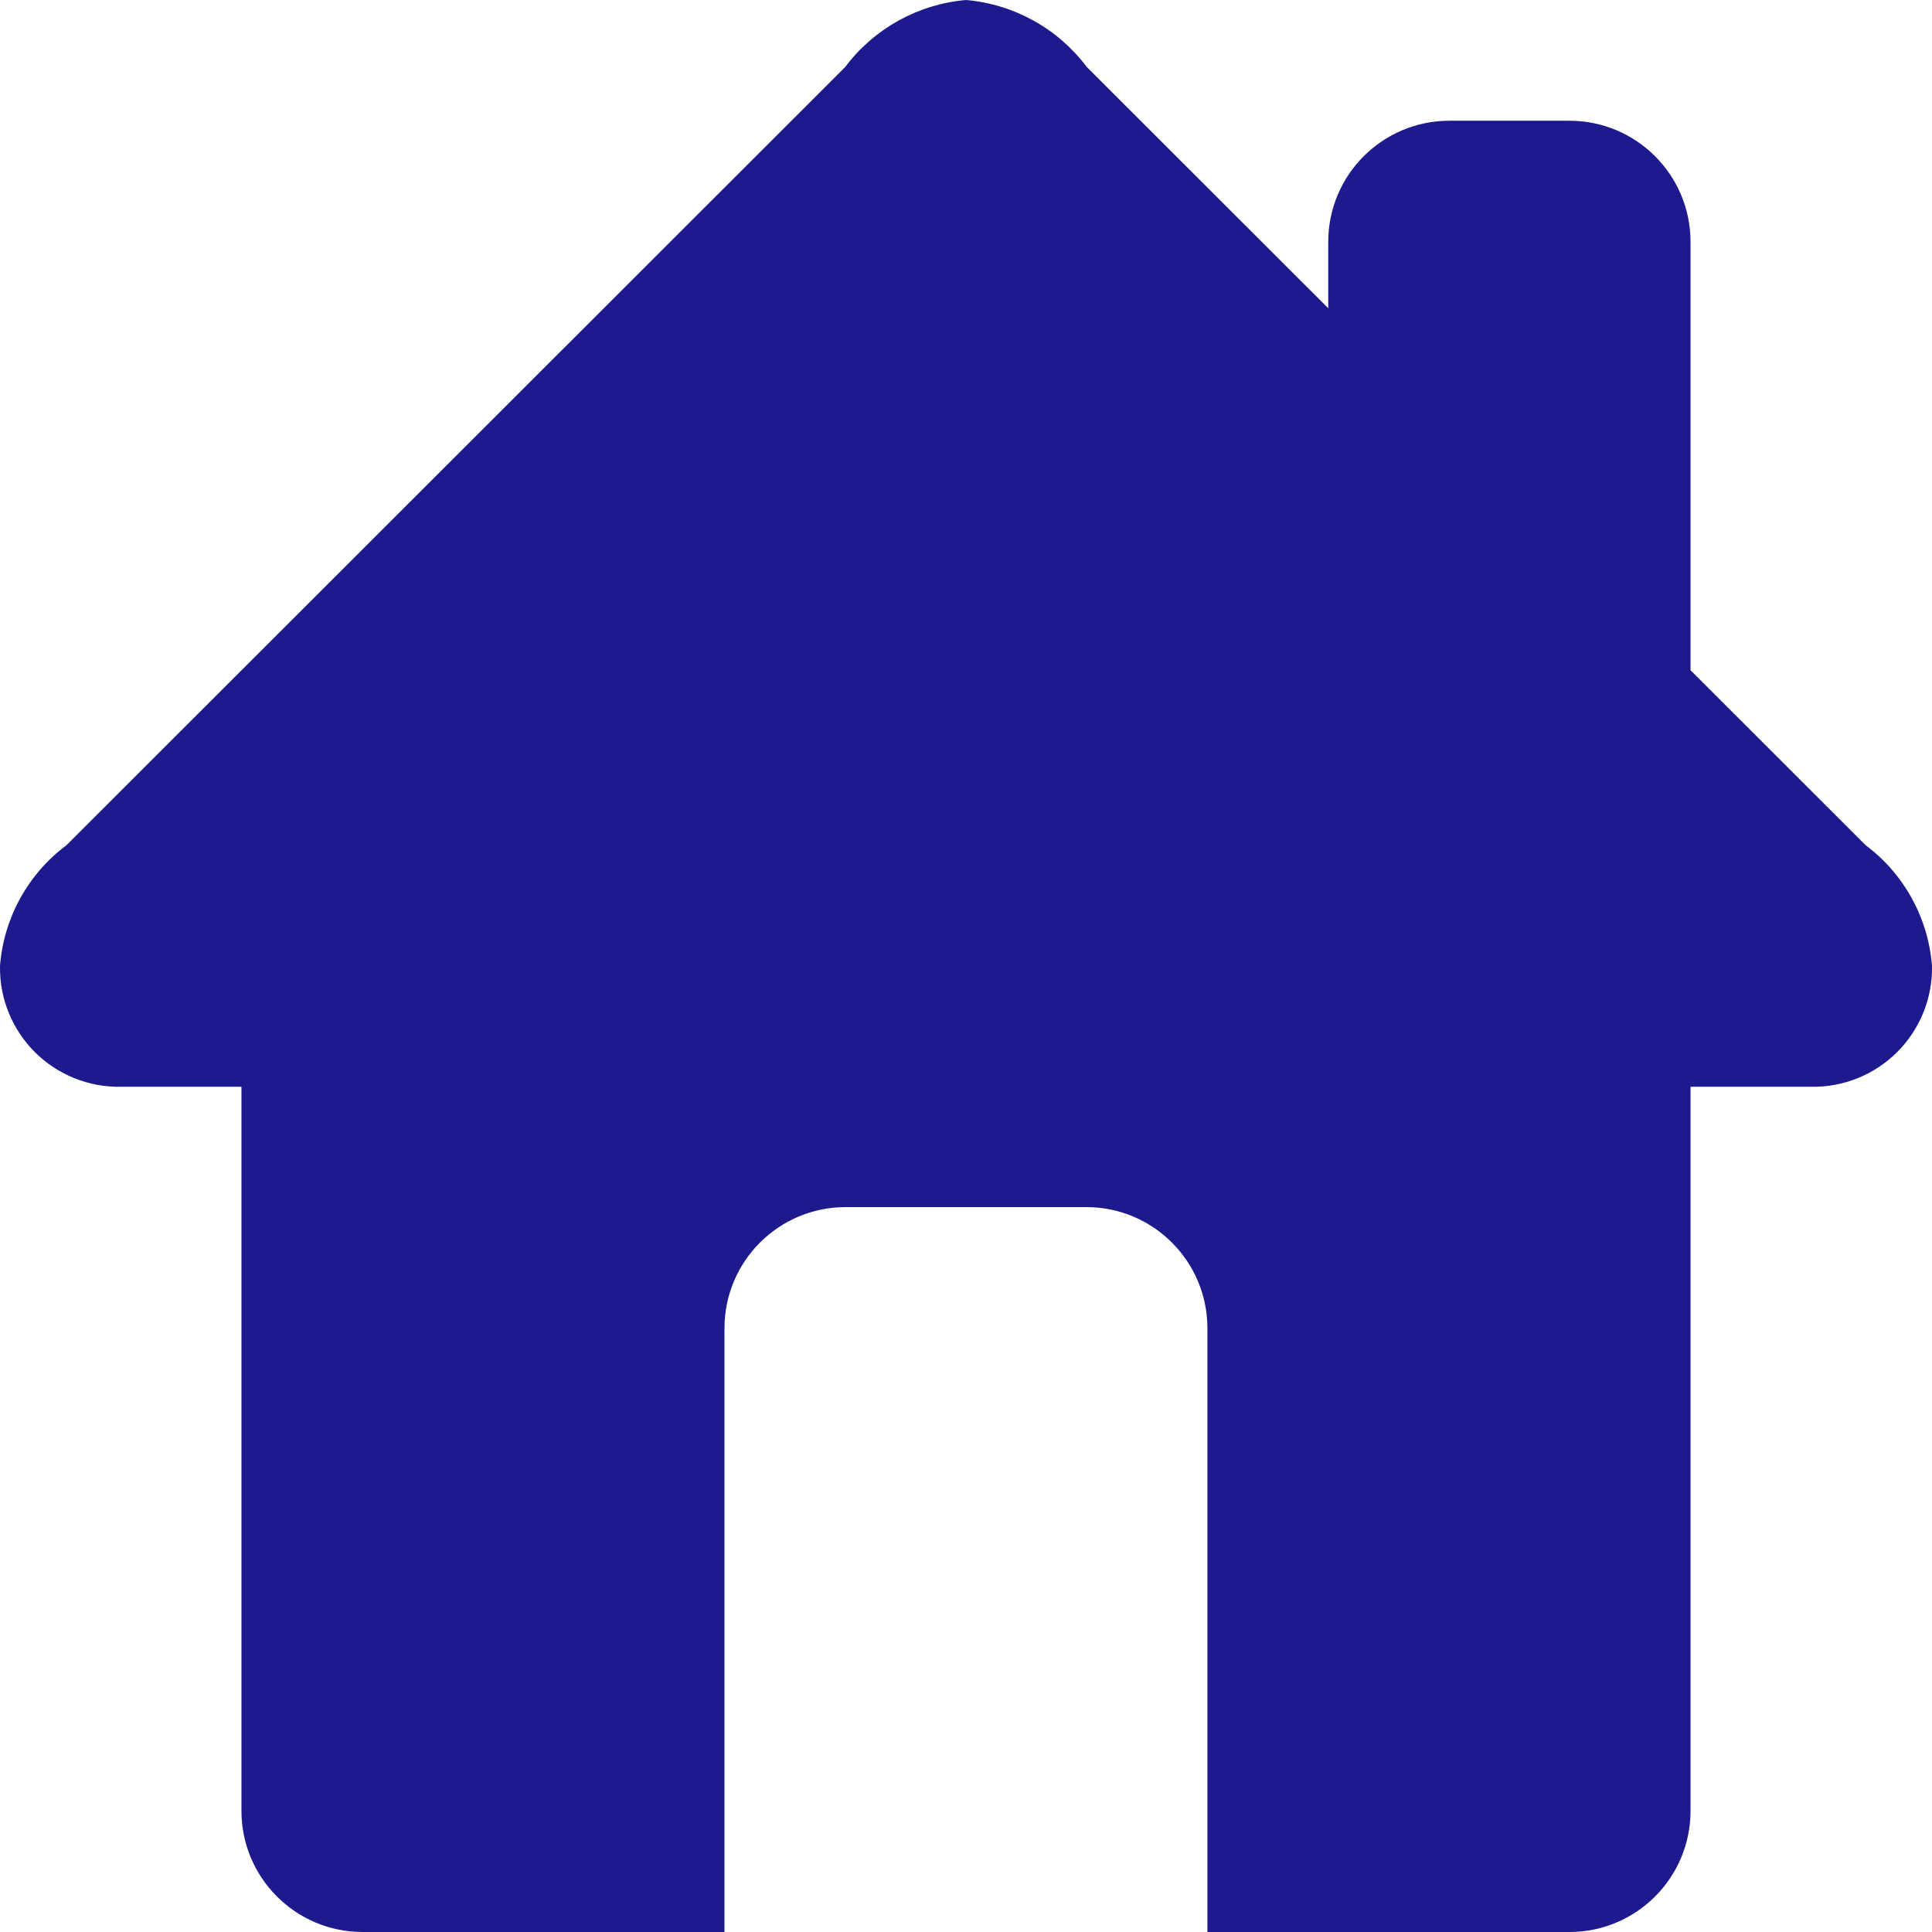
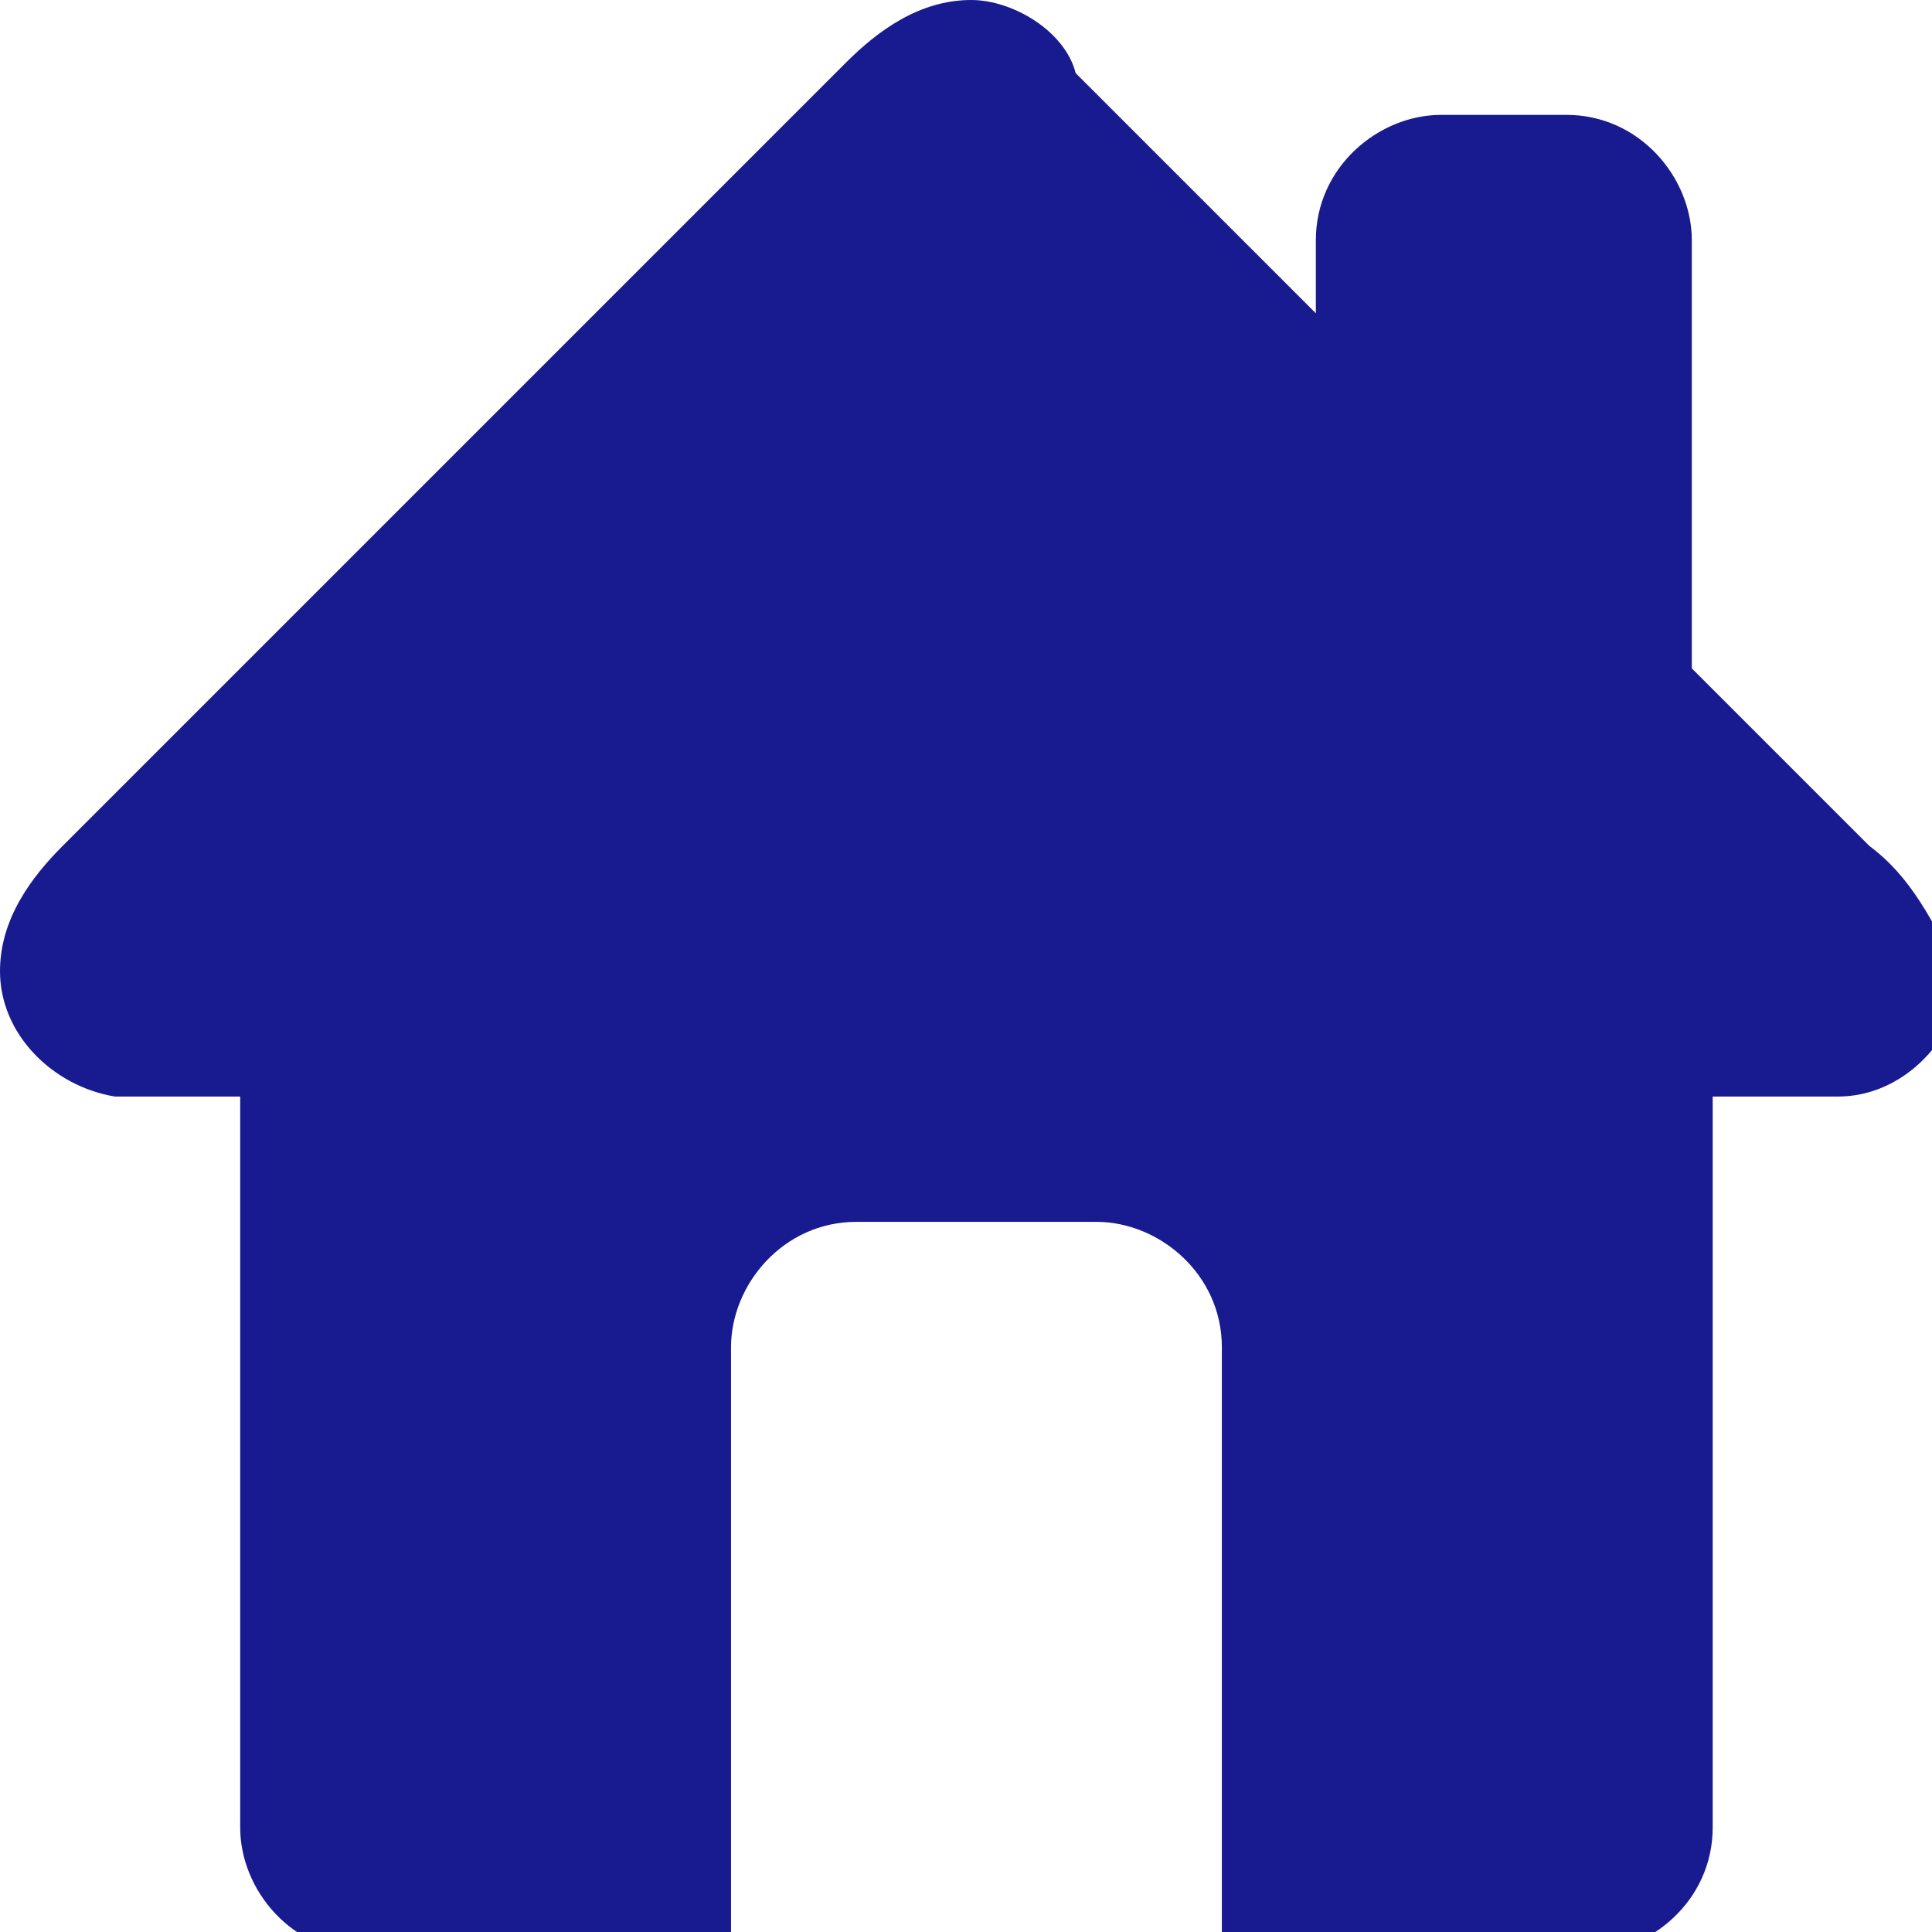
- <svg xmlns="http://www.w3.org/2000/svg" width="18.547" height="18.547" viewBox="0 0 18.547 18.547">
-   <path id="iconfinder_home_126572" d="M17.91,8.114l-1.681-1.68V2.318A1.163,1.163,0,0,0,15.07,1.159H13.91a1.163,1.163,0,0,0-1.159,1.159v.641L10.433.643A1.626,1.626,0,0,0,9.274,0,1.626,1.626,0,0,0,8.114.643L.638,8.114A1.6,1.6,0,0,0,0,9.274a1.14,1.14,0,0,0,1.159,1.159H2.318v6.955a1.163,1.163,0,0,0,1.159,1.159H6.955v-5.8a1.163,1.163,0,0,1,1.159-1.159h2.318a1.163,1.163,0,0,1,1.159,1.159v5.8H15.07a1.163,1.163,0,0,0,1.159-1.159V10.433h1.159a1.14,1.14,0,0,0,1.159-1.159A1.6,1.6,0,0,0,17.91,8.114Z" fill="#1d1a8e" />
+ <svg xmlns="http://www.w3.org/2000/svg" version="1.1" id="Layer_1" x="0px" y="0px" viewBox="0 0 18.5 18.5" style="enable-background:new 0 0 18.5 18.5;" xml:space="preserve">
+   <style type="text/css">
+ 	.st0{fill:#181A90;}
+ </style>
+   <path id="iconfinder_home_126572" class="st0" d="M17.9,8.1l-1.7-1.7V2.3c0-0.6-0.5-1.2-1.2-1.2h-1.2c-0.6,0-1.2,0.5-1.2,1.2V3  l-2.3-2.3C10.2,0.3,9.7,0,9.3,0C8.8,0,8.4,0.3,8.1,0.6L0.6,8.1C0.3,8.4,0,8.8,0,9.3c0,0.6,0.5,1.1,1.1,1.2c0,0,0,0,0,0h1.2v7  c0,0.6,0.5,1.2,1.2,1.2H7v-5.8c0-0.6,0.5-1.2,1.2-1.2h2.3c0.6,0,1.2,0.5,1.2,1.2v5.8h3.5c0.6,0,1.2-0.5,1.2-1.2v-7h1.2  c0.6,0,1.1-0.5,1.2-1.1c0,0,0,0,0,0C18.5,8.8,18.3,8.4,17.9,8.1z" />
</svg>
